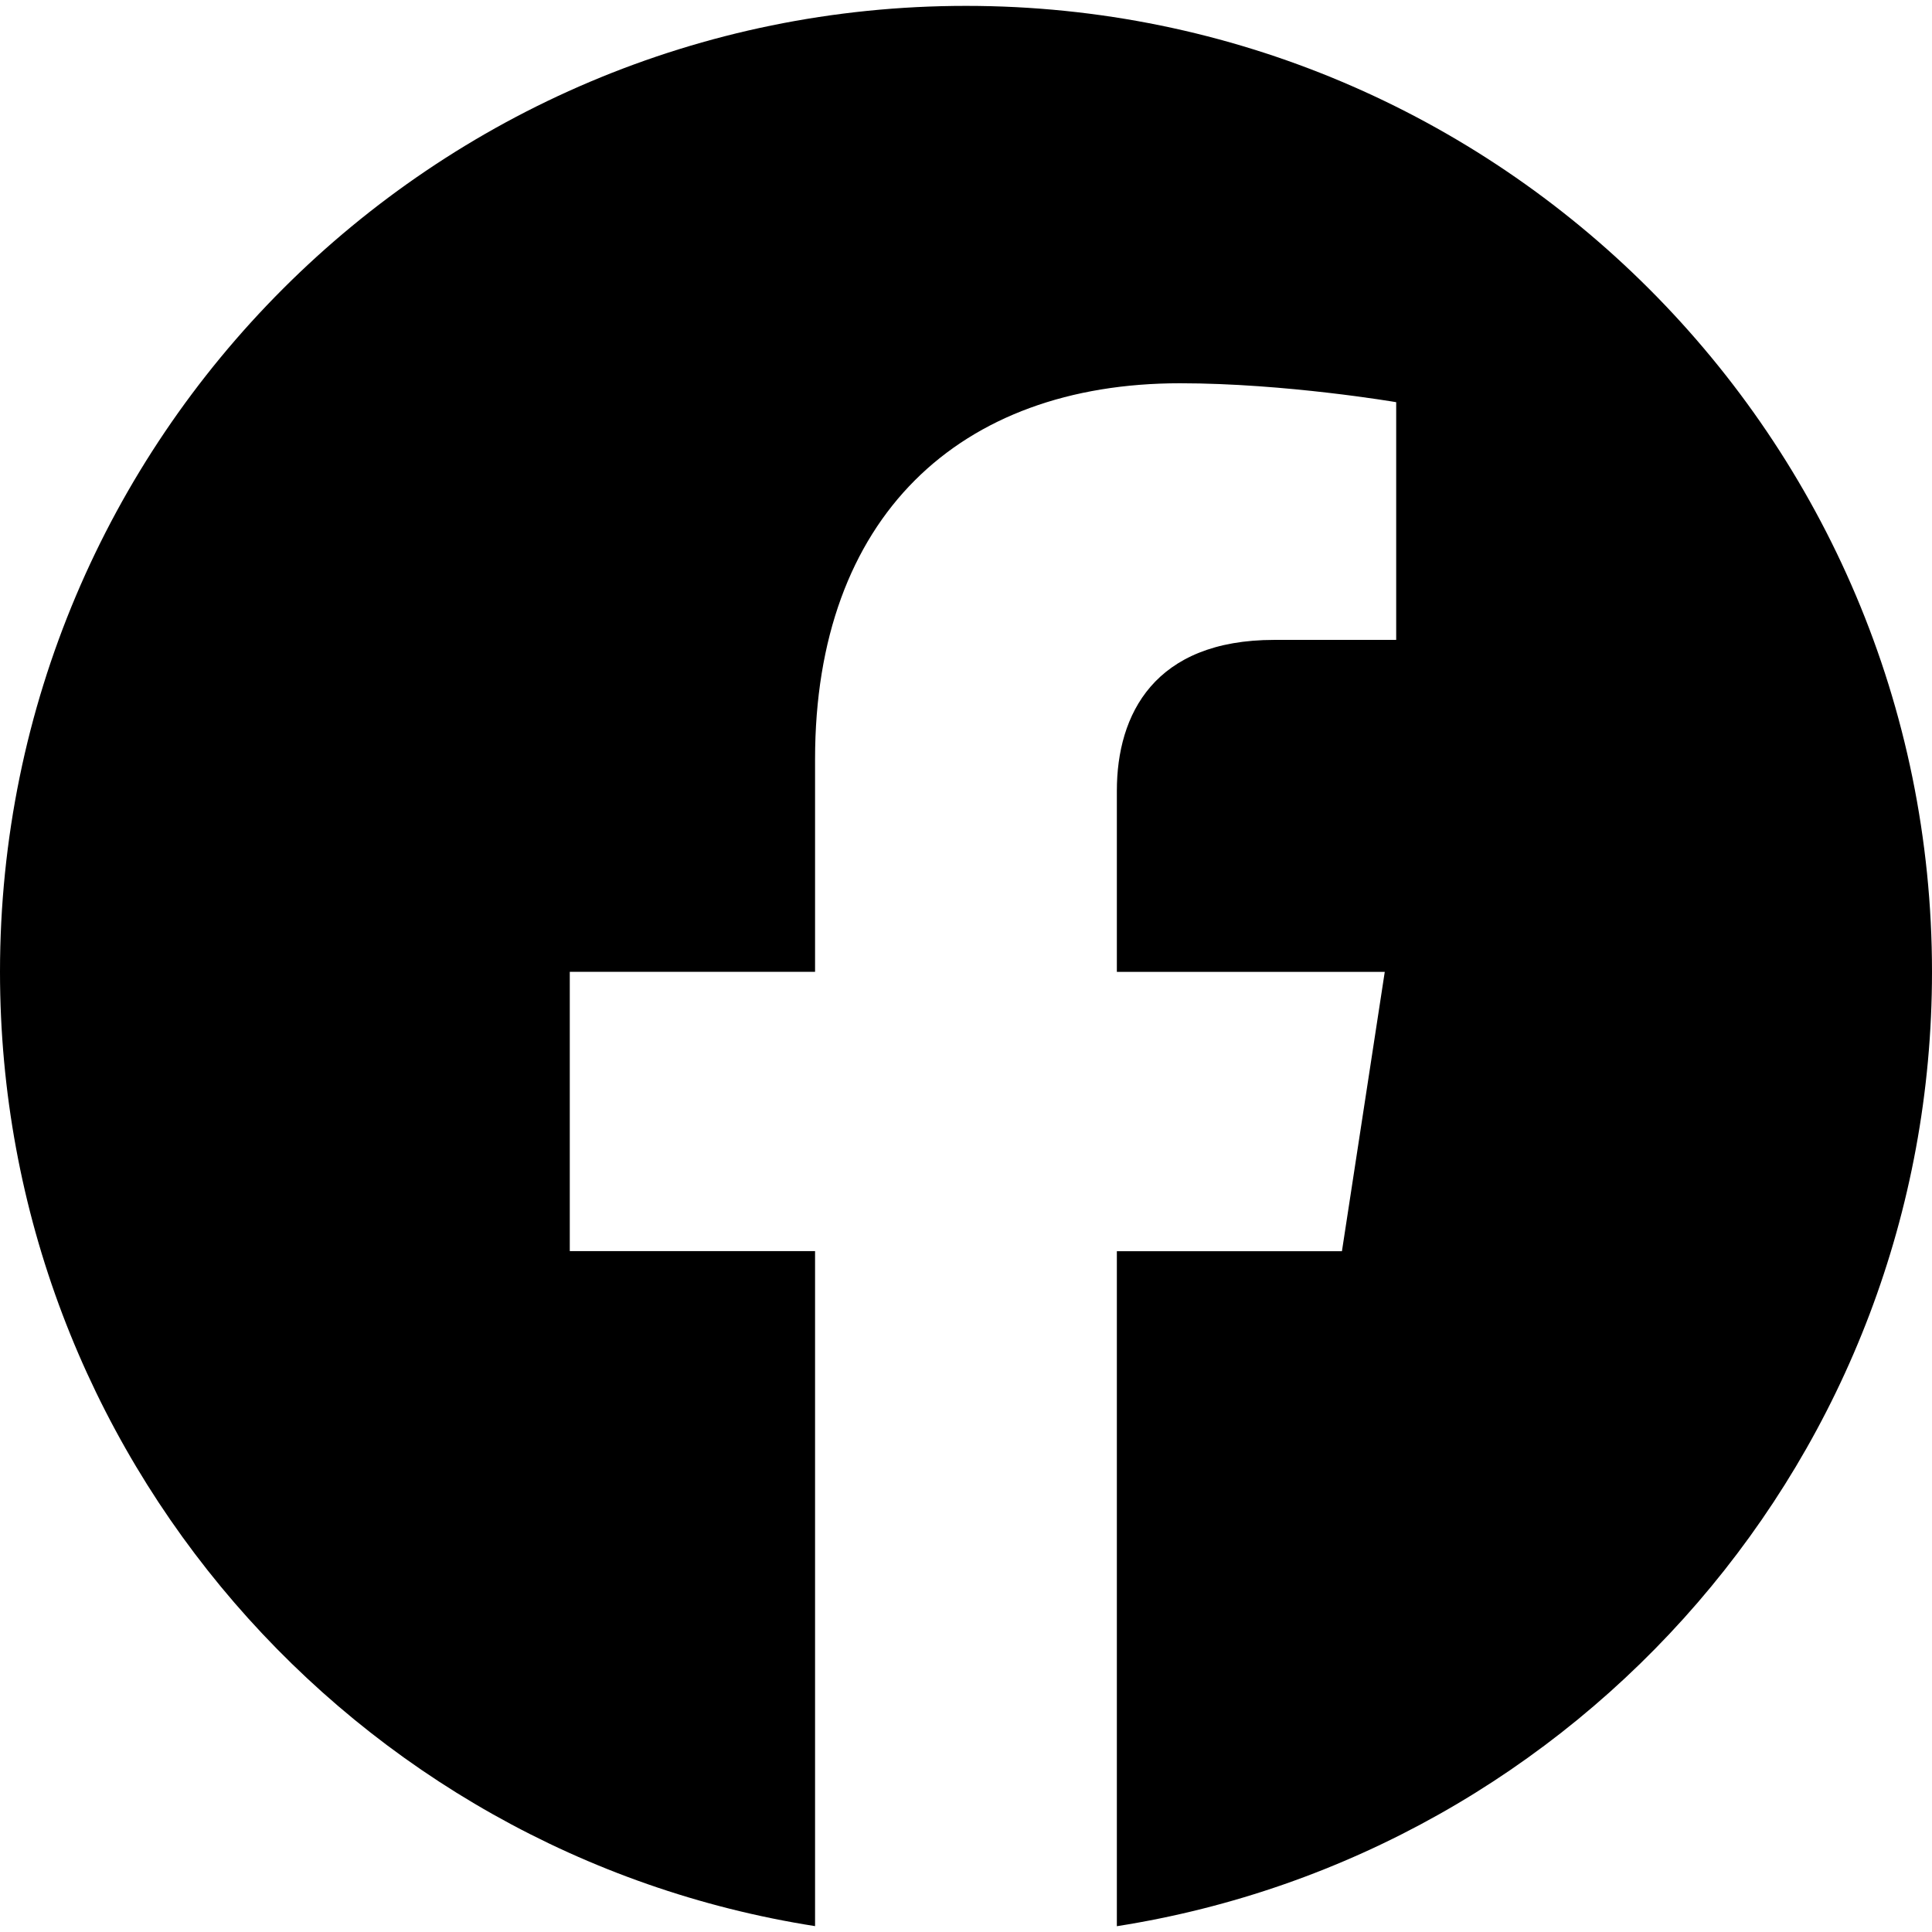
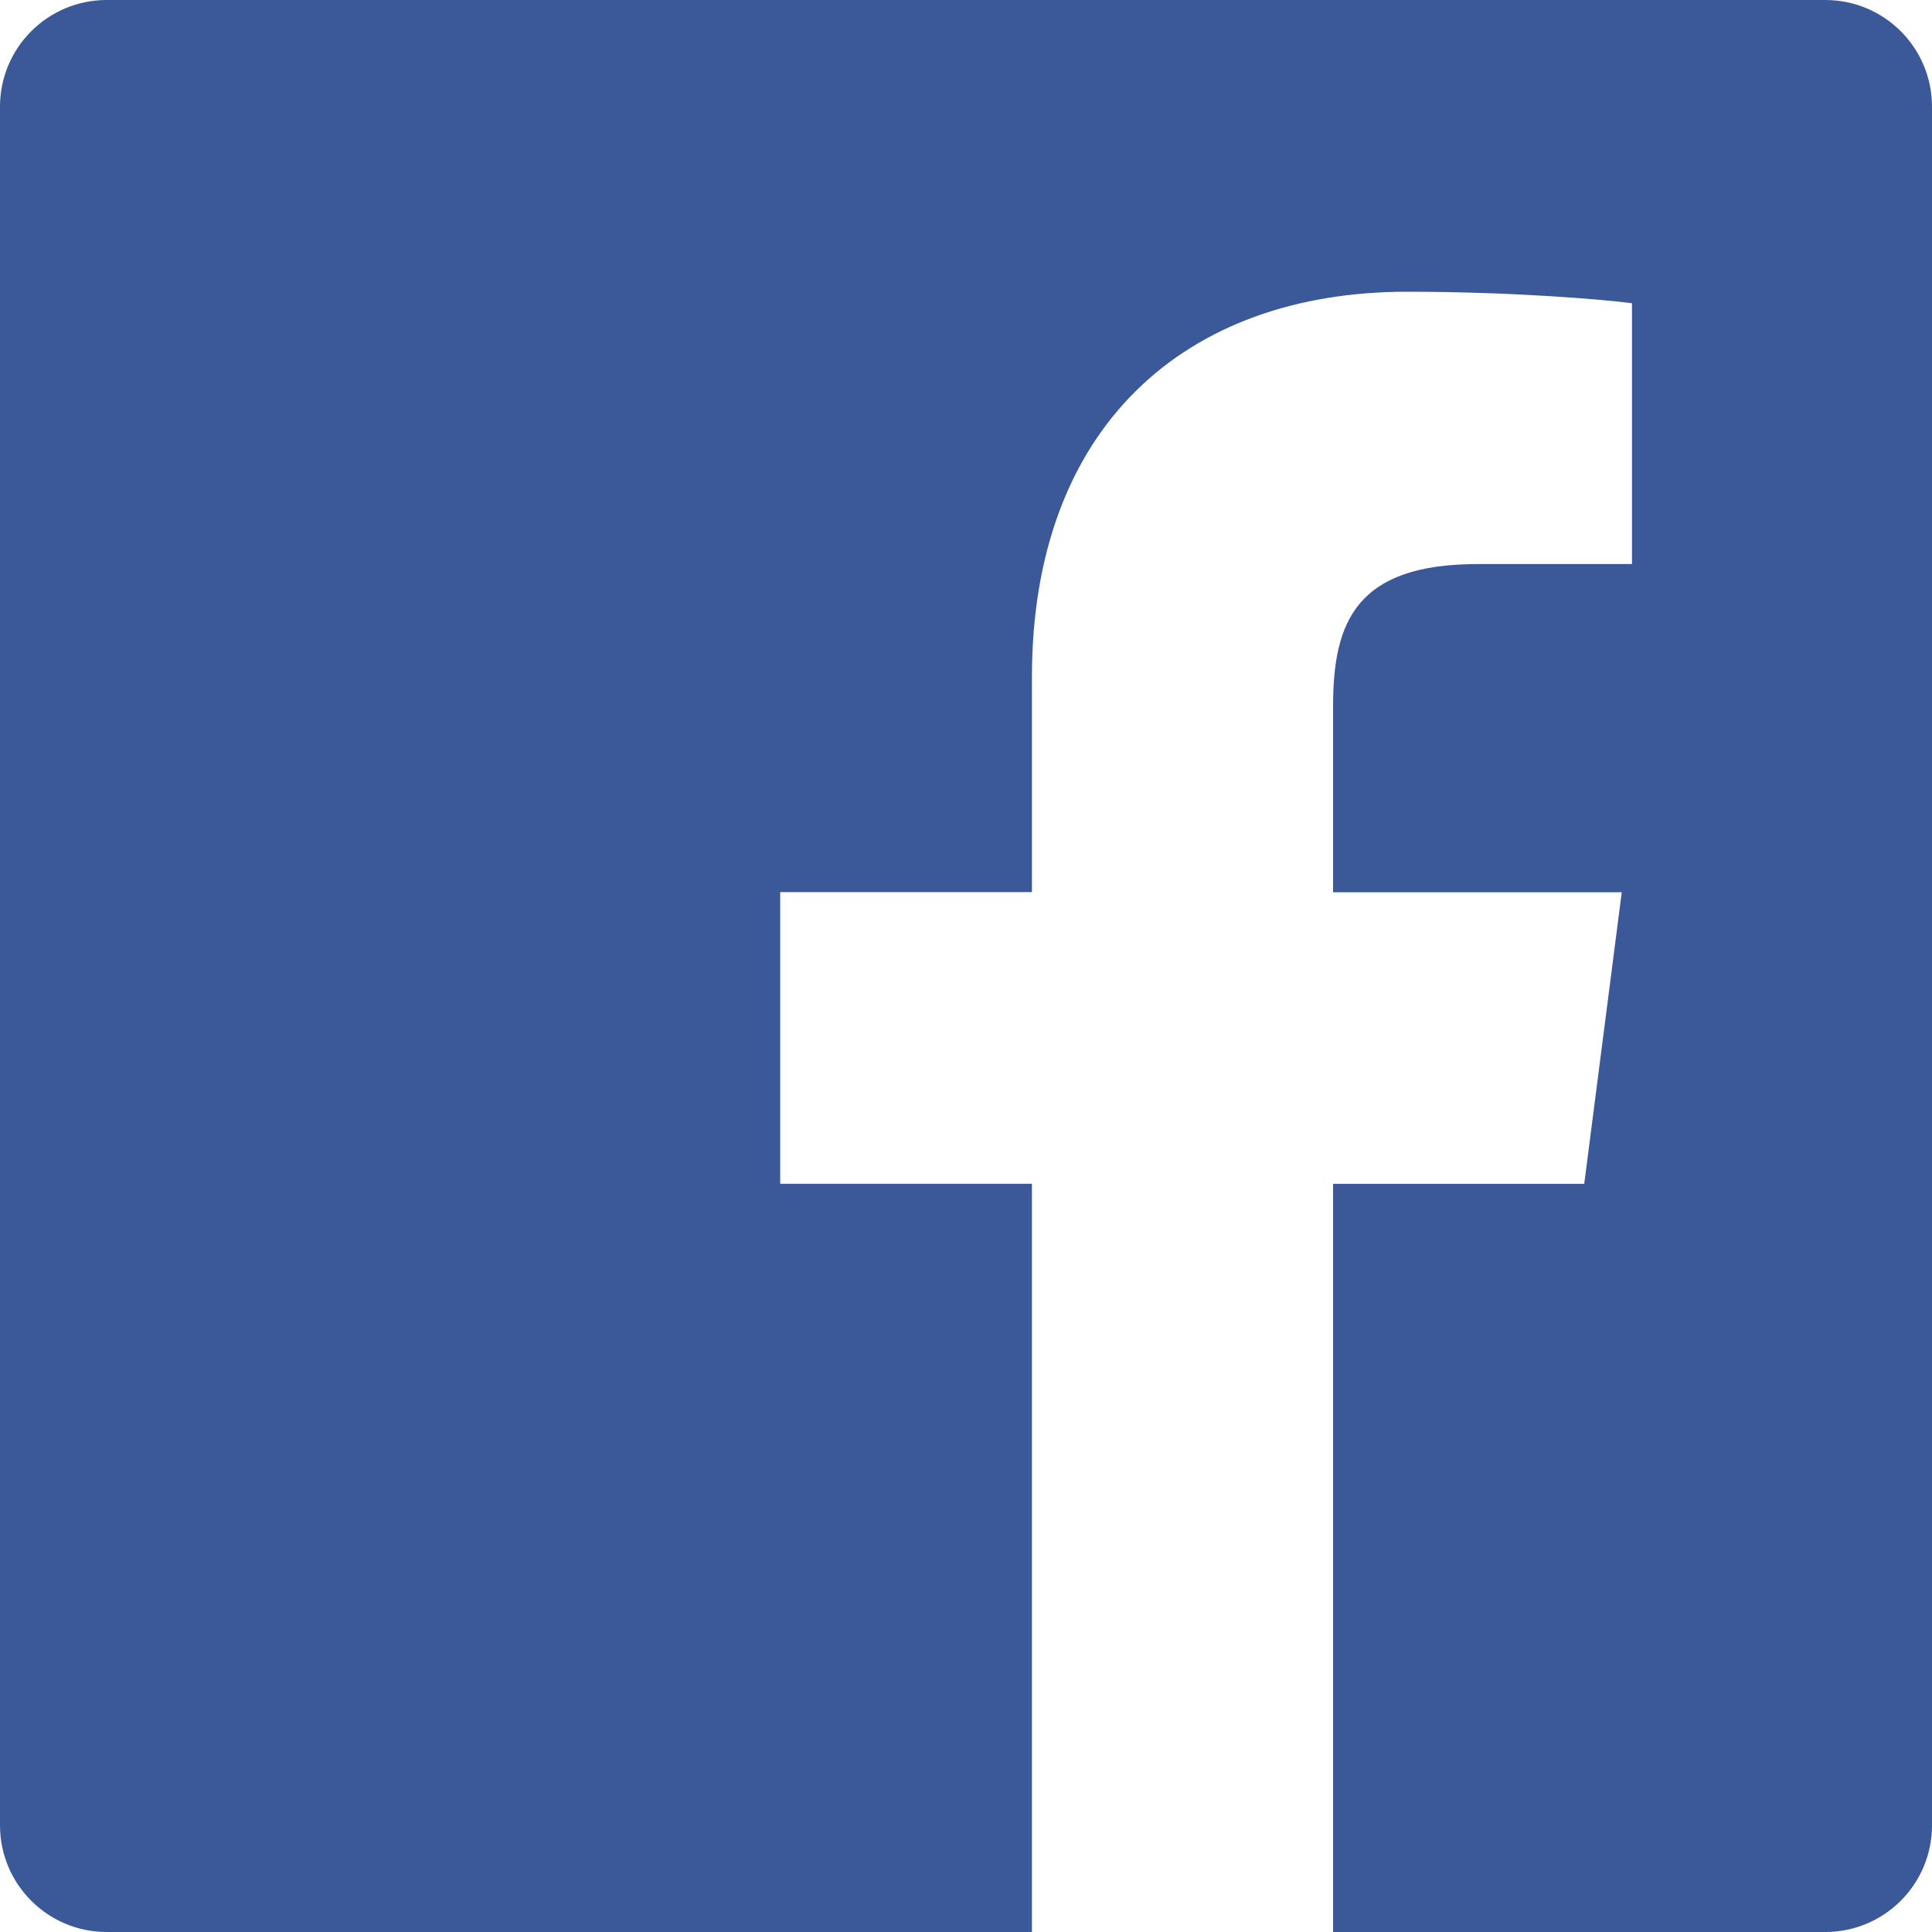
- <svg xmlns="http://www.w3.org/2000/svg" viewBox="0 0 24 24" fill="currentColor">
-   <path d="M24 12.073c0-6.627-5.373-12-12-12s-12 5.373-12 12c0 5.99 4.388 10.954 10.125 11.854v-8.385H7.078v-3.47h3.047V9.43c0-3.007 1.792-4.669 4.533-4.669 1.312 0 2.686.235 2.686.235v2.953H15.83c-1.491 0-1.956.925-1.956 1.874v2.25h3.328l-.532 3.47h-2.796v8.385C19.612 23.027 24 18.062 24 12.073z" />
+ <svg xmlns="http://www.w3.org/2000/svg" t="1770352297760" class="icon" viewBox="0 0 1024 1024" version="1.1" p-id="11920" width="200" height="200">
+   <path d="M546.987 1024H56.491A56.533 56.533 0 0 1 0 967.467V56.533C0 25.301 25.301 0 56.533 0h910.933C998.699 0 1024 25.301 1024 56.533v910.933c0 31.232-25.301 56.533-56.533 56.533H706.56v-396.544h133.12l19.883-154.539H706.56V374.187c0-44.715 12.373-75.221 76.587-75.221h81.835v-138.24c-14.165-1.92-62.72-6.101-119.253-6.101-118.016 0-198.784 72.021-198.784 204.288v113.92H413.525v154.581h133.419V1024z" fill="#3B5998" p-id="11921" />
</svg>
